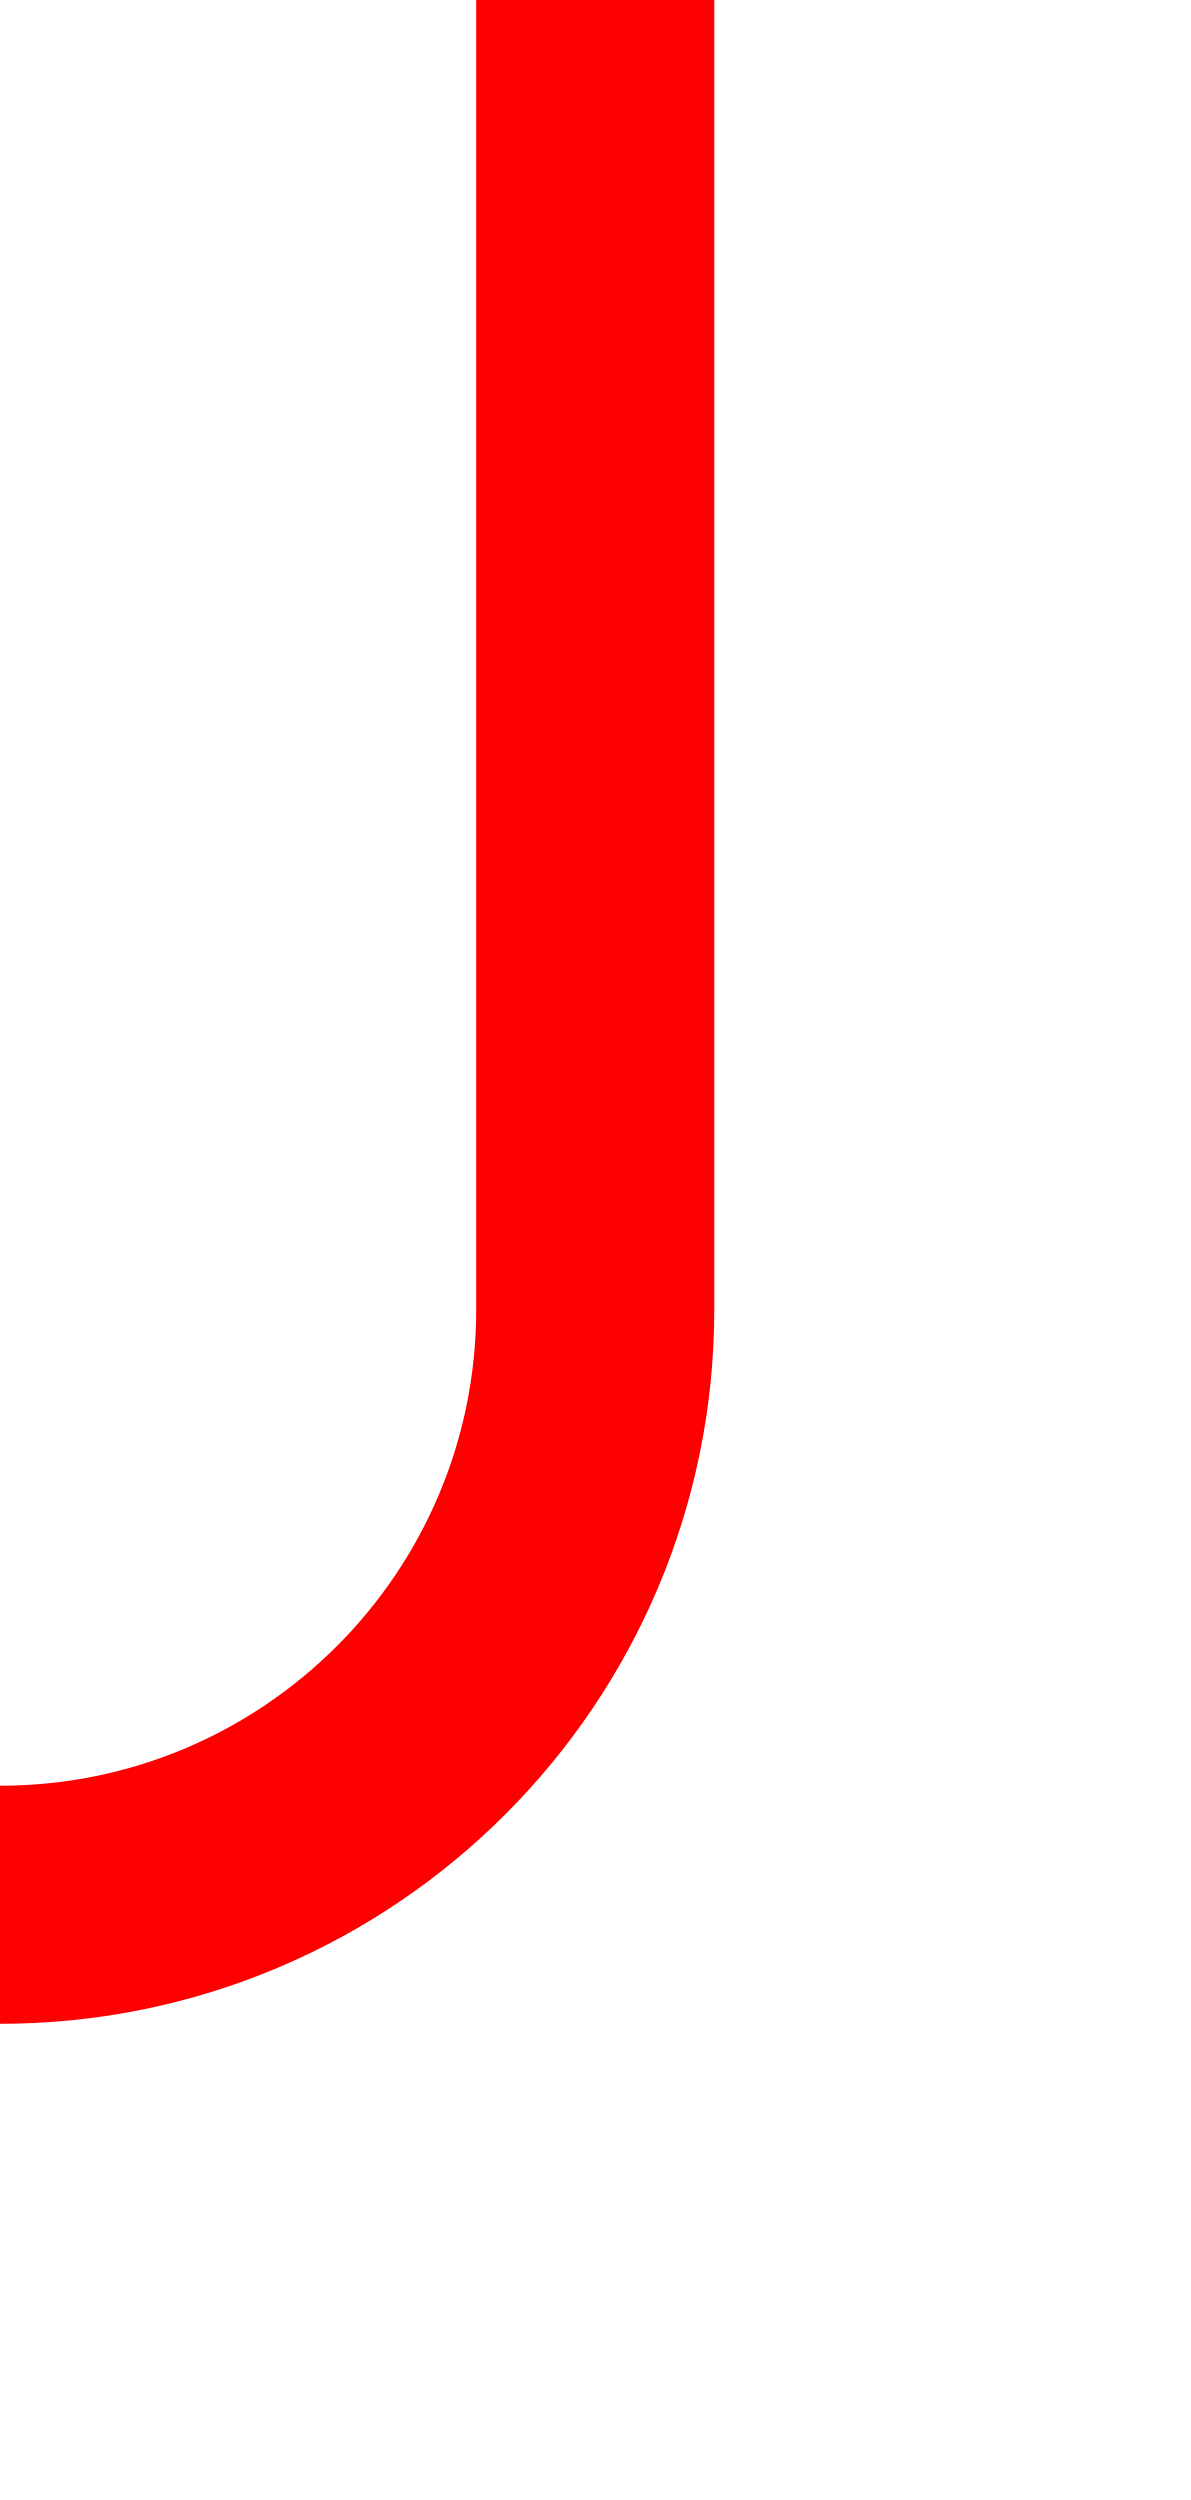
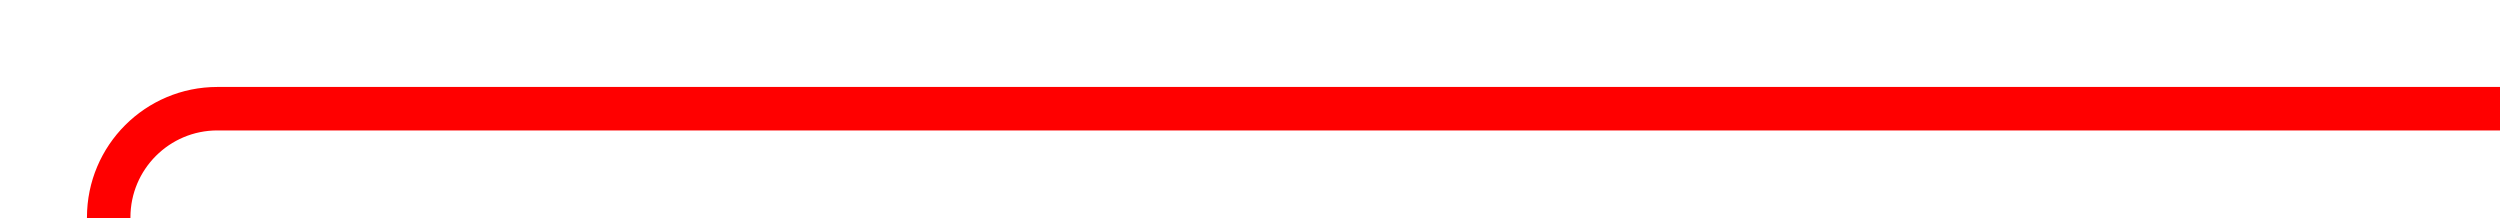
- <svg xmlns="http://www.w3.org/2000/svg" version="1.1" width="10px" height="21px" preserveAspectRatio="xMidYMin meet" viewBox="620 904  8 21">
-   <path d="M 624 904  L 624 915  A 5 5 0 0 1 619 920 L 455 920  A 5 5 0 0 0 450 925 L 450 1204  A 5 5 0 0 0 455 1209 L 618 1209  " stroke-width="2" stroke="#ff0000" fill="none" />
-   <path d="M 617 1216.6  L 624 1209  L 617 1201.4  L 617 1216.6  Z " fill-rule="nonzero" fill="#ff0000" stroke="none" />
+ <svg xmlns="http://www.w3.org/2000/svg" version="1.1" width="115px" height="10px" preserveAspectRatio="xMinYMid meet" viewBox="386 880  115 8">
+   <path d="M 501 884  L 396 884  A 5 5 0 0 0 391 889 L 391 1134  A 5 5 0 0 0 396 1139 L 619 1139  A 5 5 0 0 1 624 1144 L 624 1205  " stroke-width="2" stroke="#ff0000" fill="none" />
+   <path d="M 616.4 1204  L 624 1211  L 631.6 1204  L 616.4 1204  Z " fill-rule="nonzero" fill="#ff0000" stroke="none" />
</svg>
